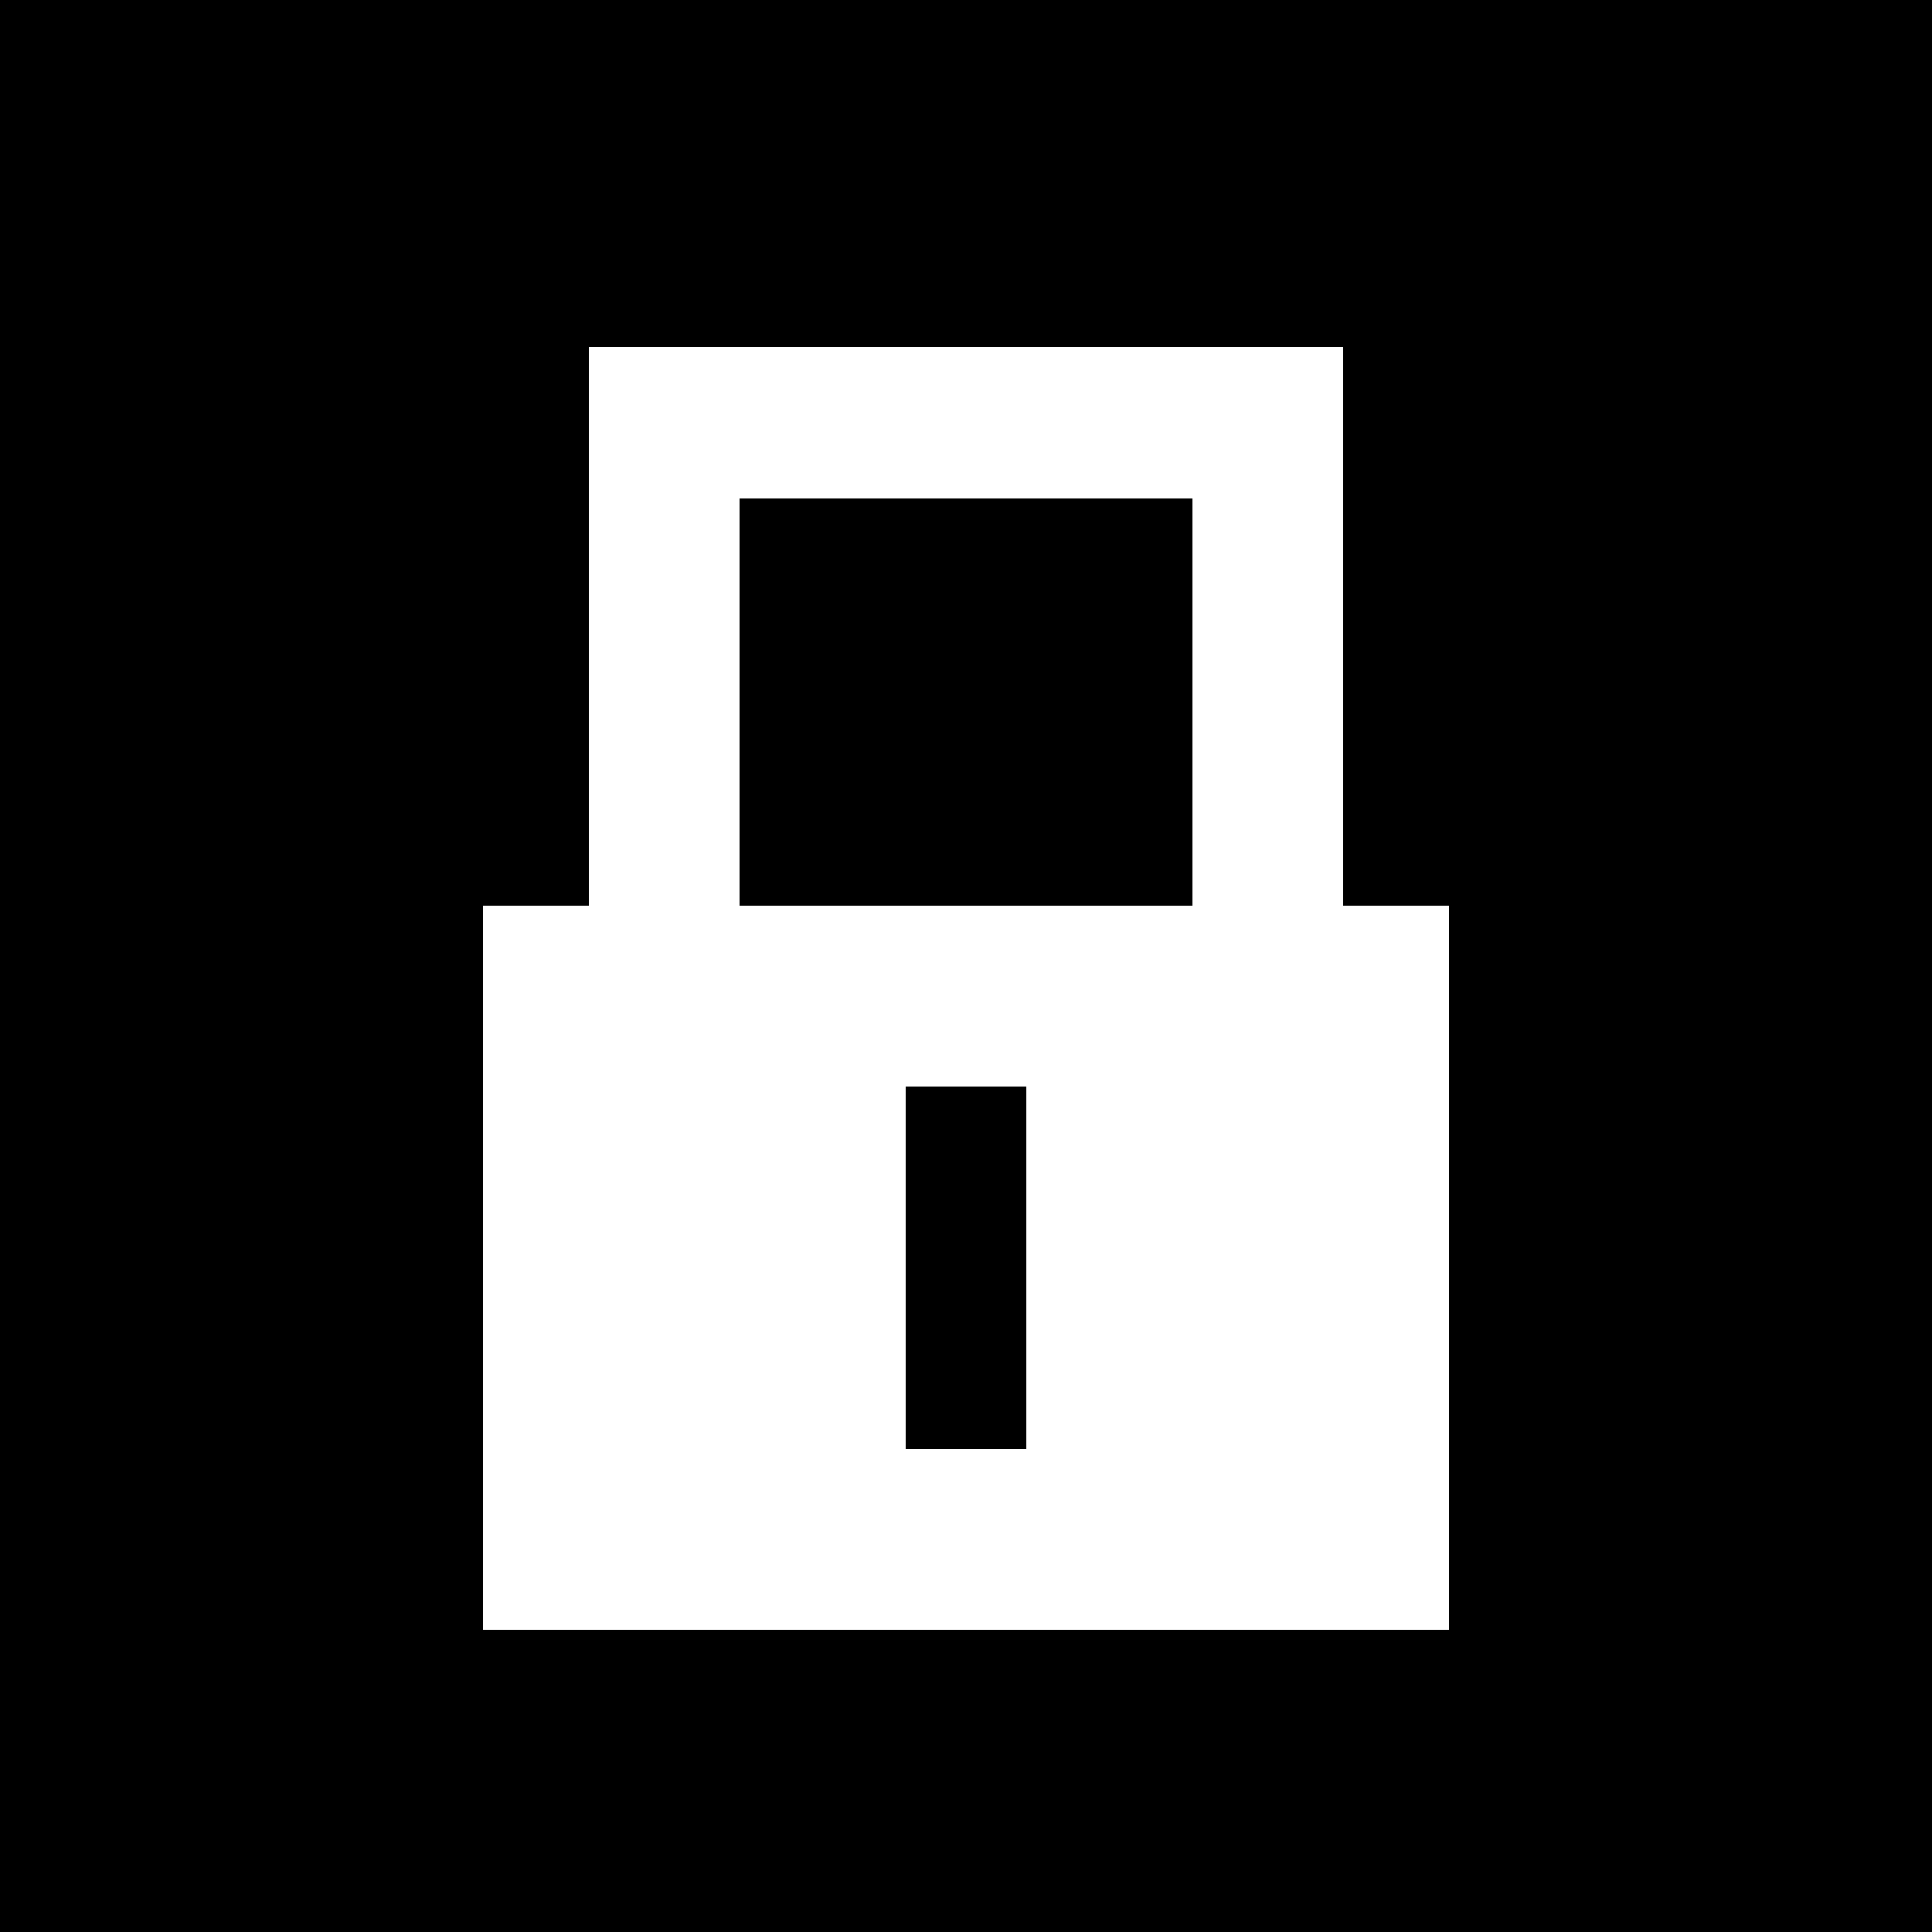
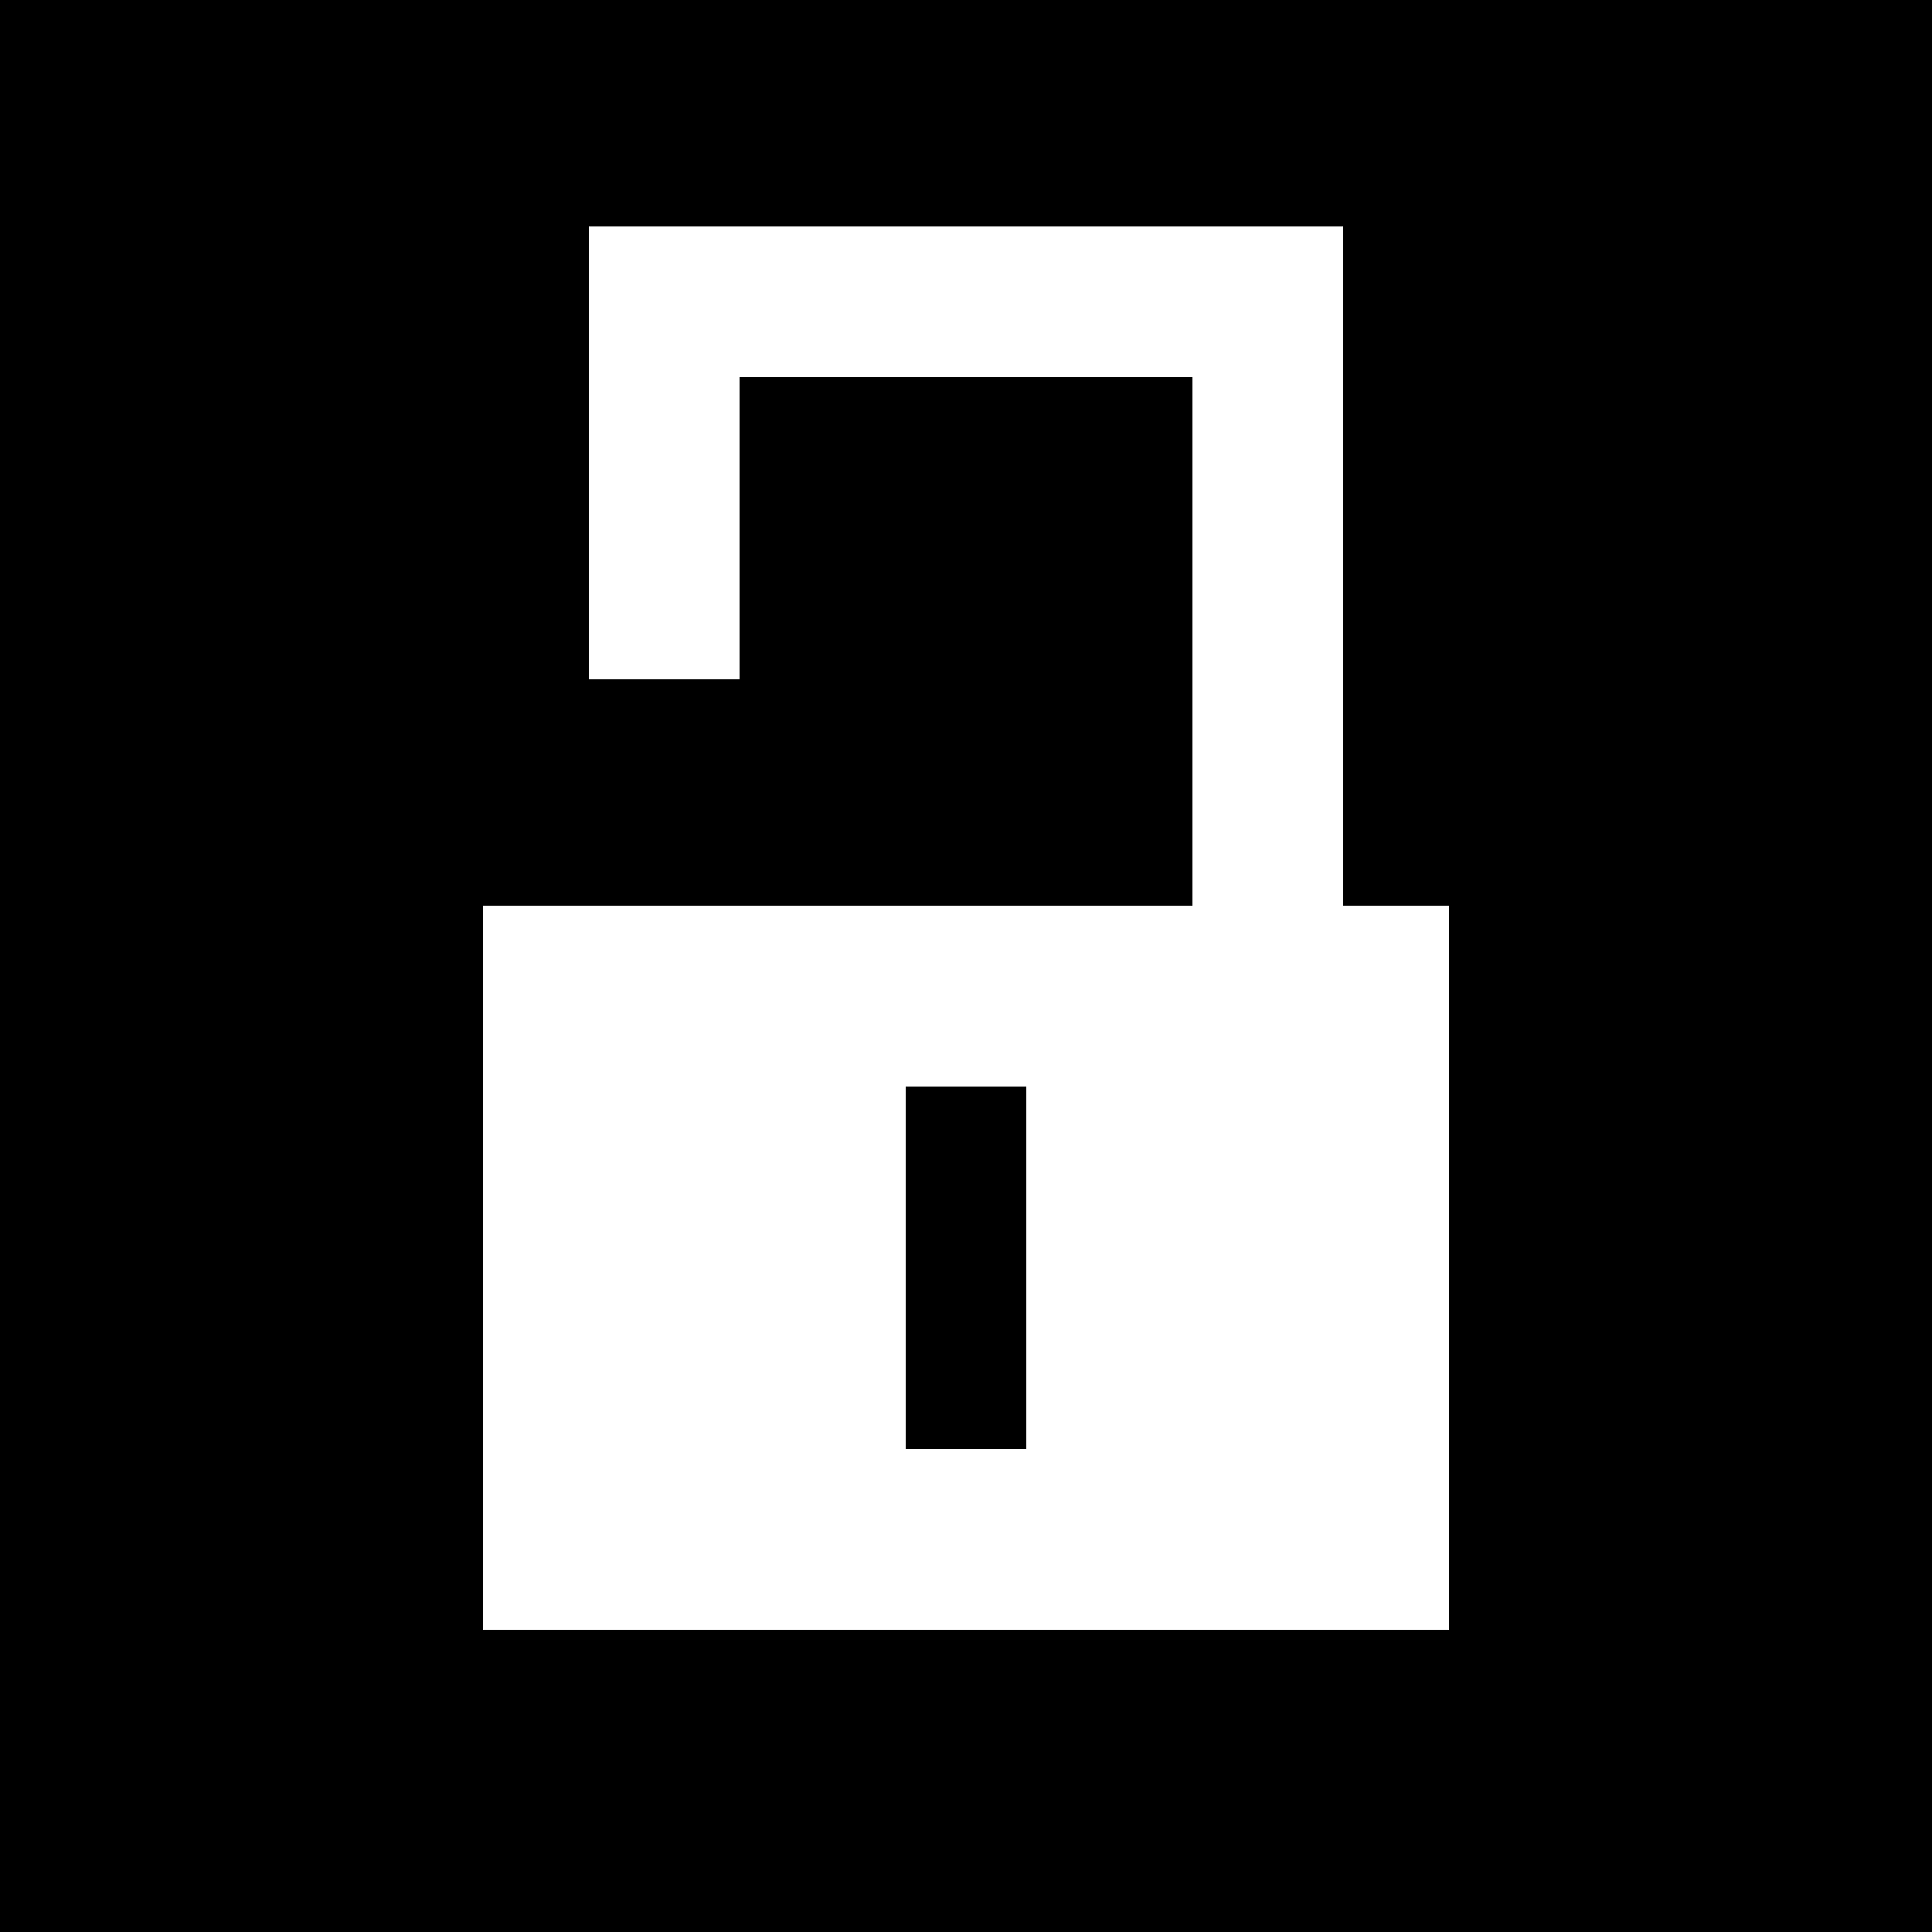
<svg xmlns="http://www.w3.org/2000/svg" viewBox="0 0 32 32" shape-rendering="crispEdges">
  <rect width="32" height="32" fill="#000" />
-   <path d="M11 15V7H21V15" fill="none" stroke="#fff" stroke-width="2.5" stroke-linecap="square" />
+   <path d="M21 15V5H11V10" fill="none" stroke="#fff" stroke-width="2.5" stroke-linecap="square" />
  <rect x="8" y="15" width="16" height="12" fill="#fff" />
  <rect x="15" y="18" width="2" height="6" fill="#000" />
</svg>
